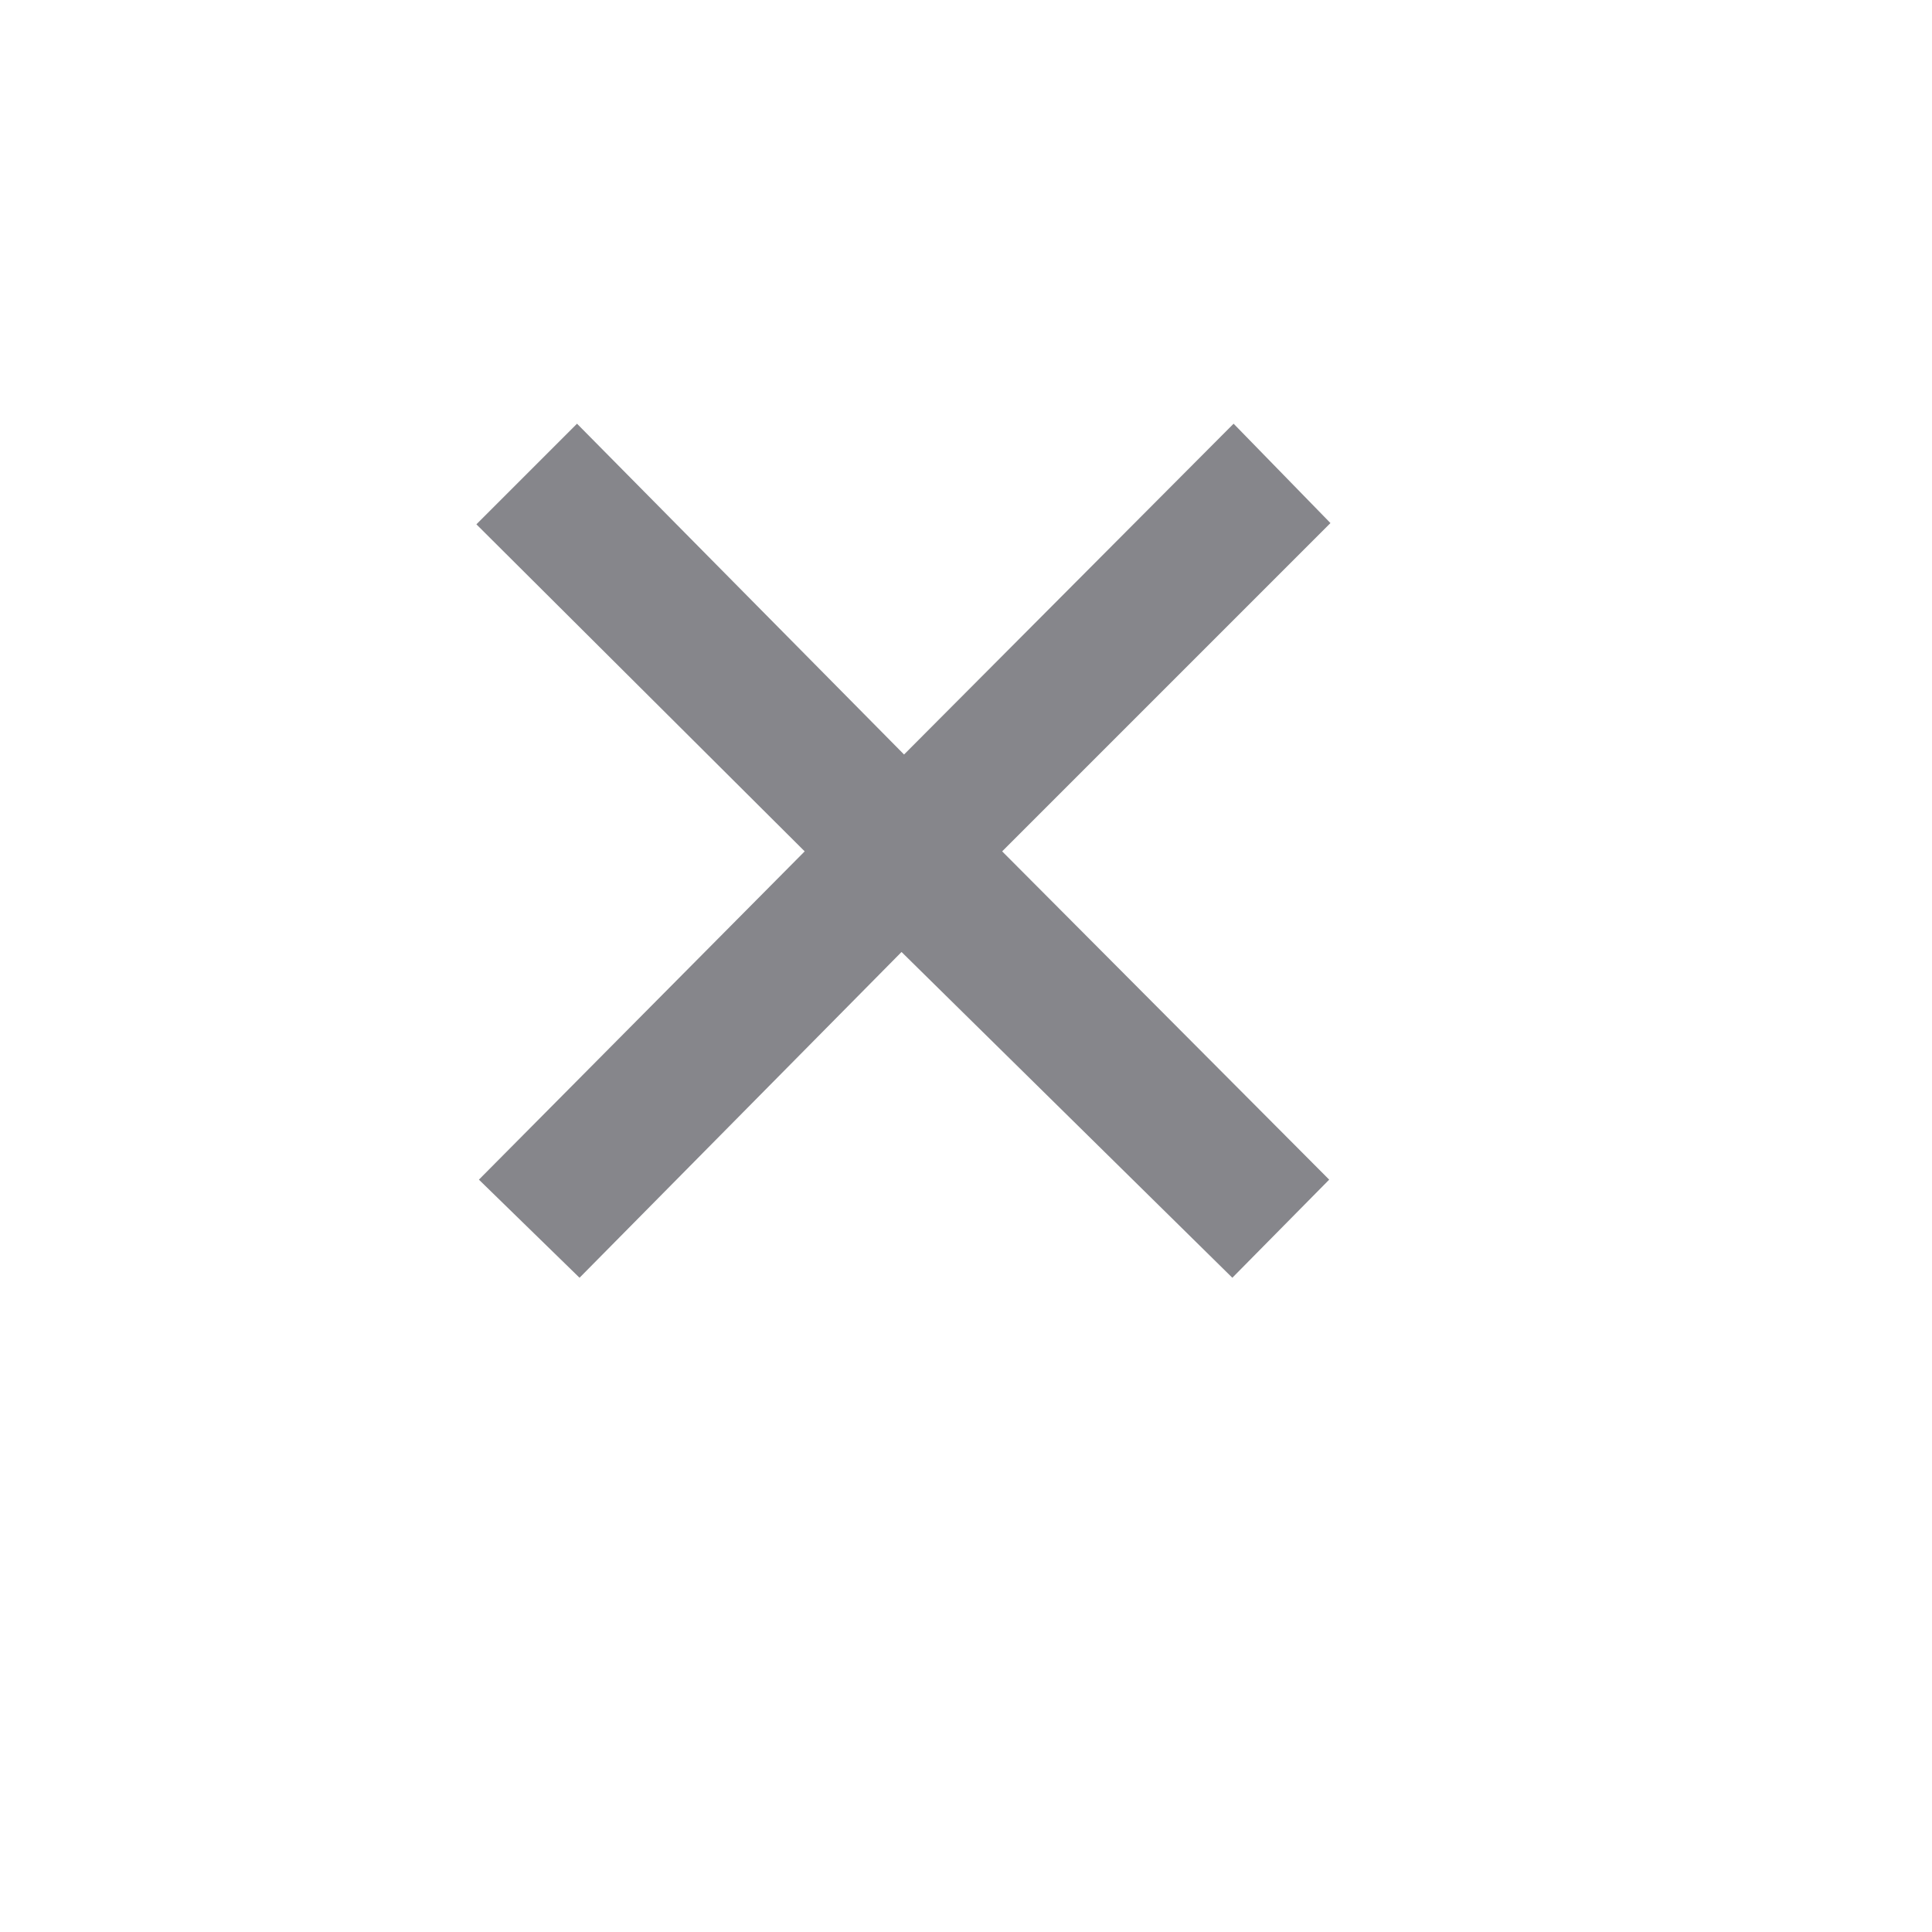
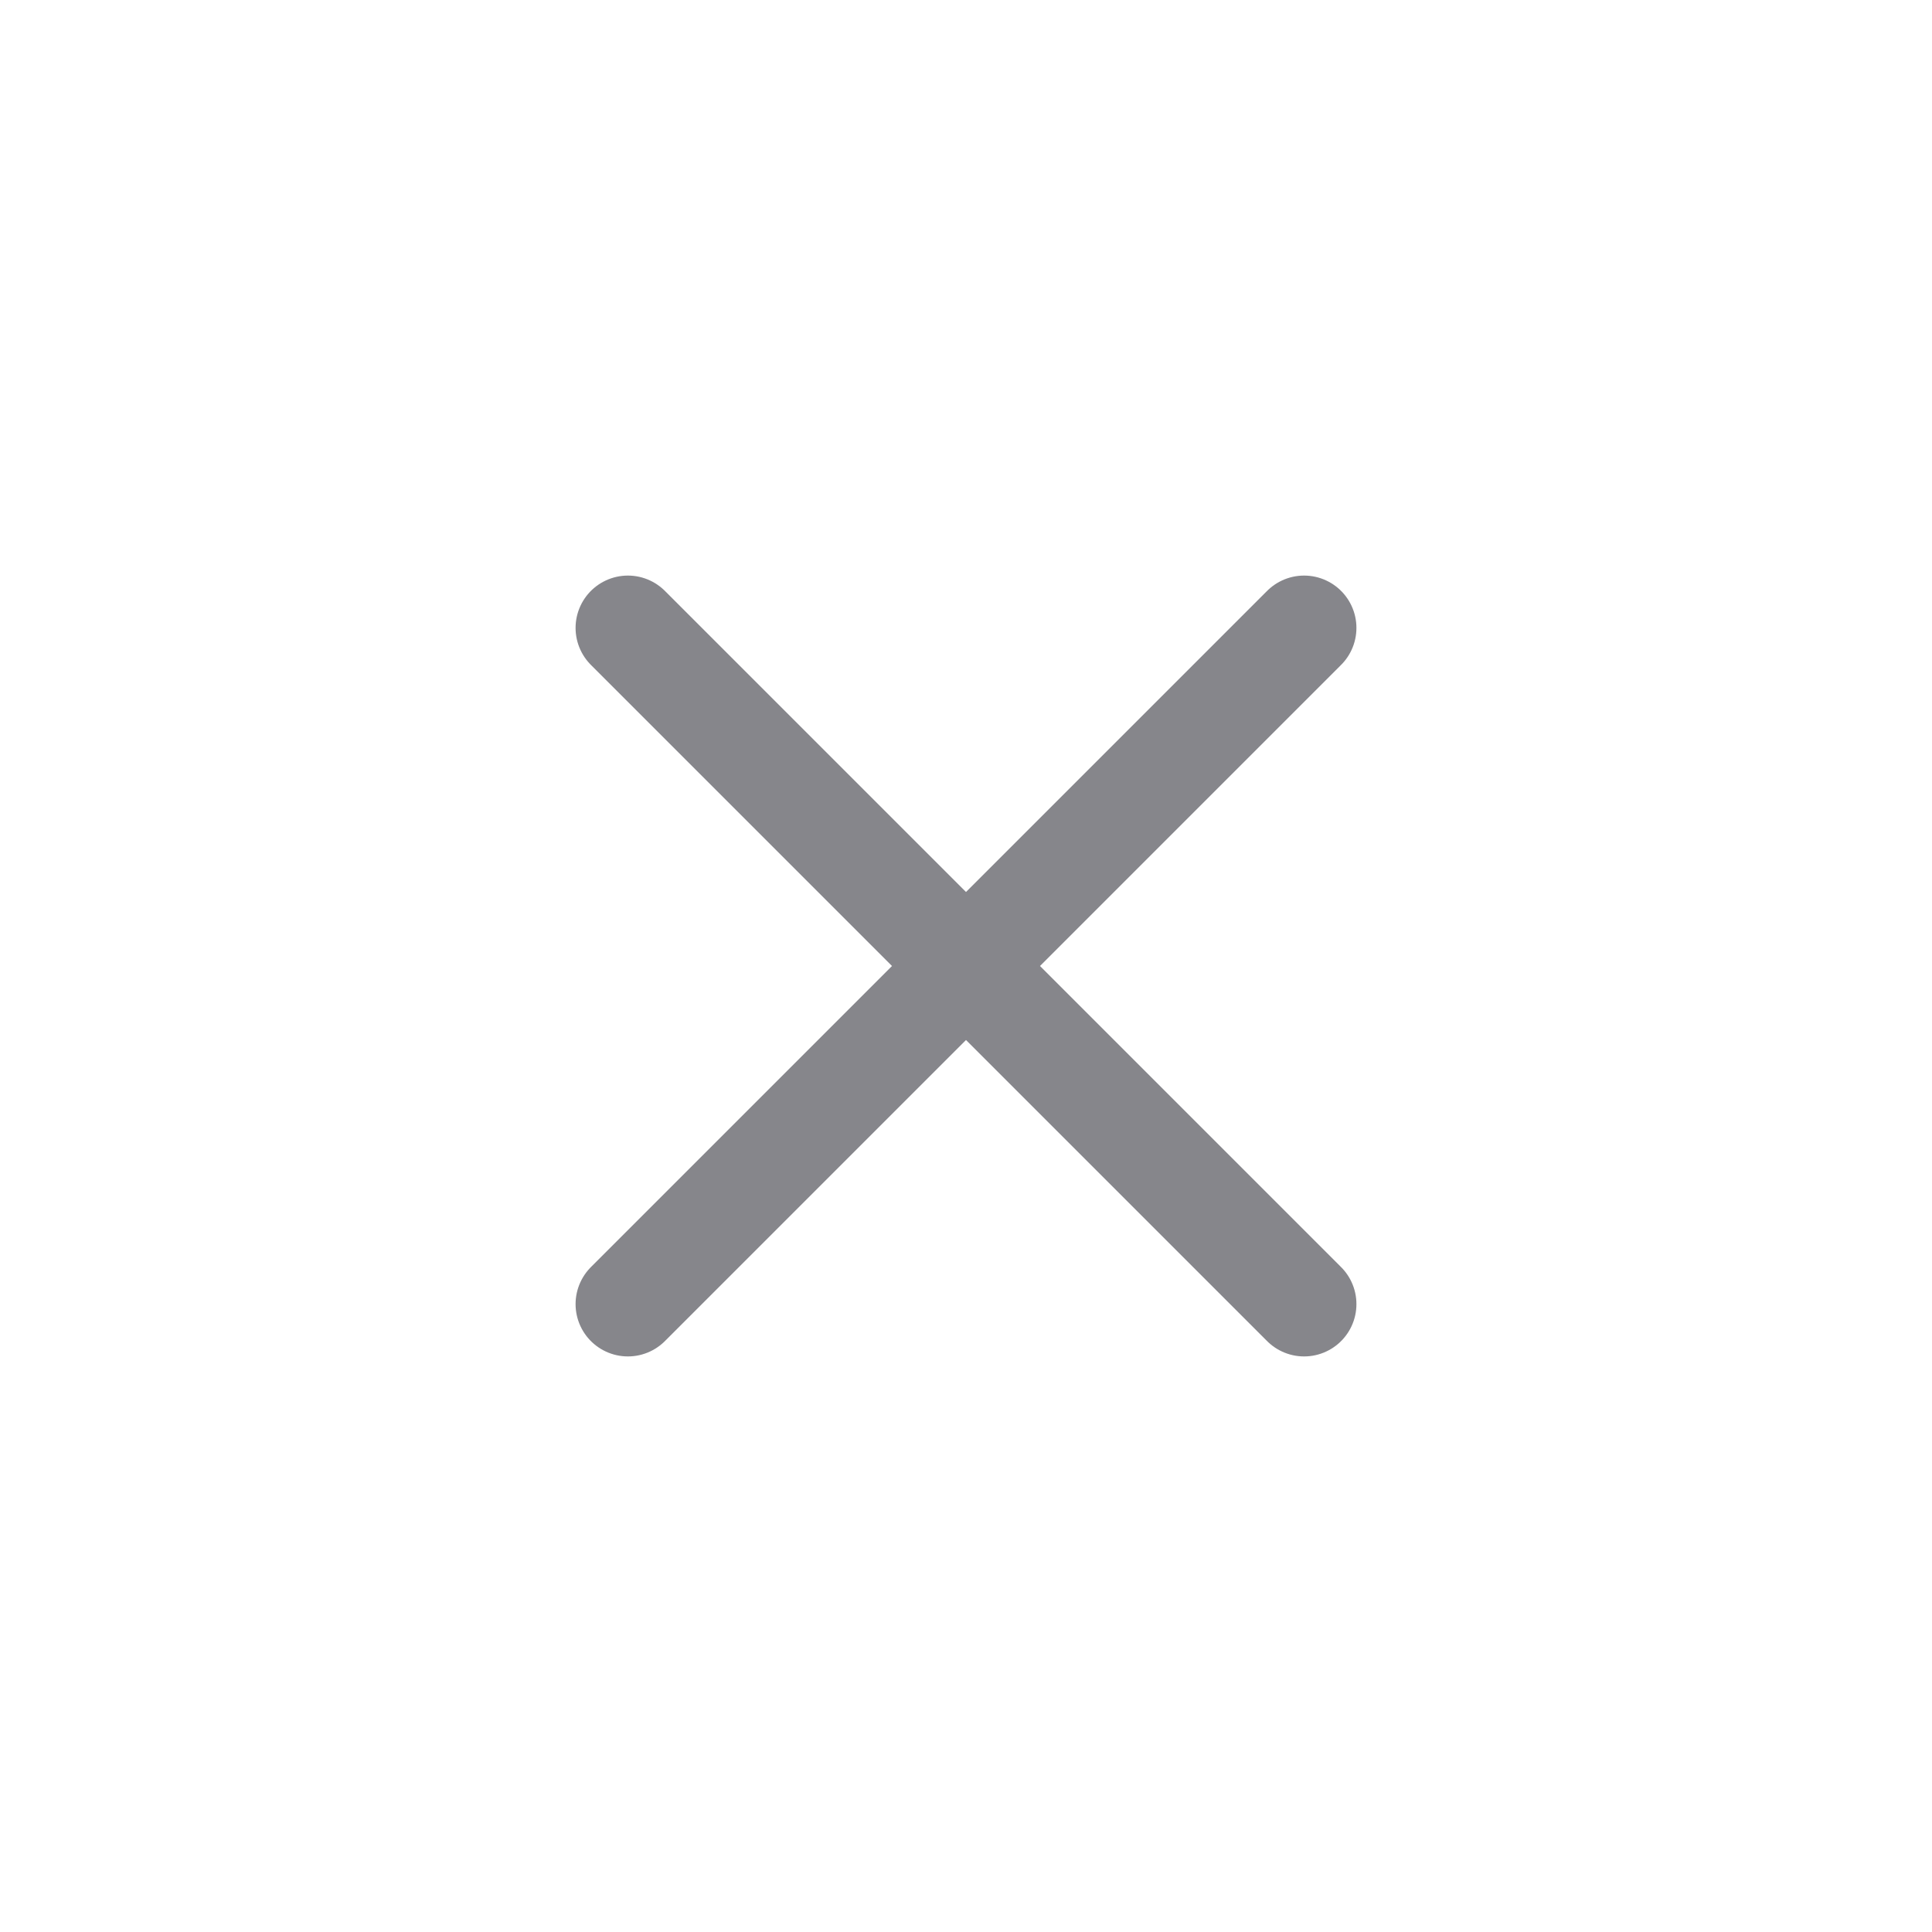
- <svg xmlns="http://www.w3.org/2000/svg" version="1.1" id="图层_1" x="0px" y="0px" viewBox="0 0 24 24" style="enable-background:new 0 0 24 24;" xml:space="preserve">
-   <style type="text/css">
- 	.st0{fill:#86868B;}
- 	.st1{font-family:'HiraginoSans-W3-83pv-RKSJ-H';}
- 	.st2{font-size:24px;}
- </style>
-   <text transform="matrix(1 0 0 1 4.3867 19.0446)" class="st0 st1 st2">×</text>
+ <svg xmlns="http://www.w3.org/2000/svg" viewBox="0 0 24 24" width="24" height="24">
+   <path d="M7.8 7.8l8.4 8.4M16.2 7.8l-8.4 8.4" fill="none" stroke="#86868B" stroke-width="1.3" stroke-linecap="round" />
</svg>
